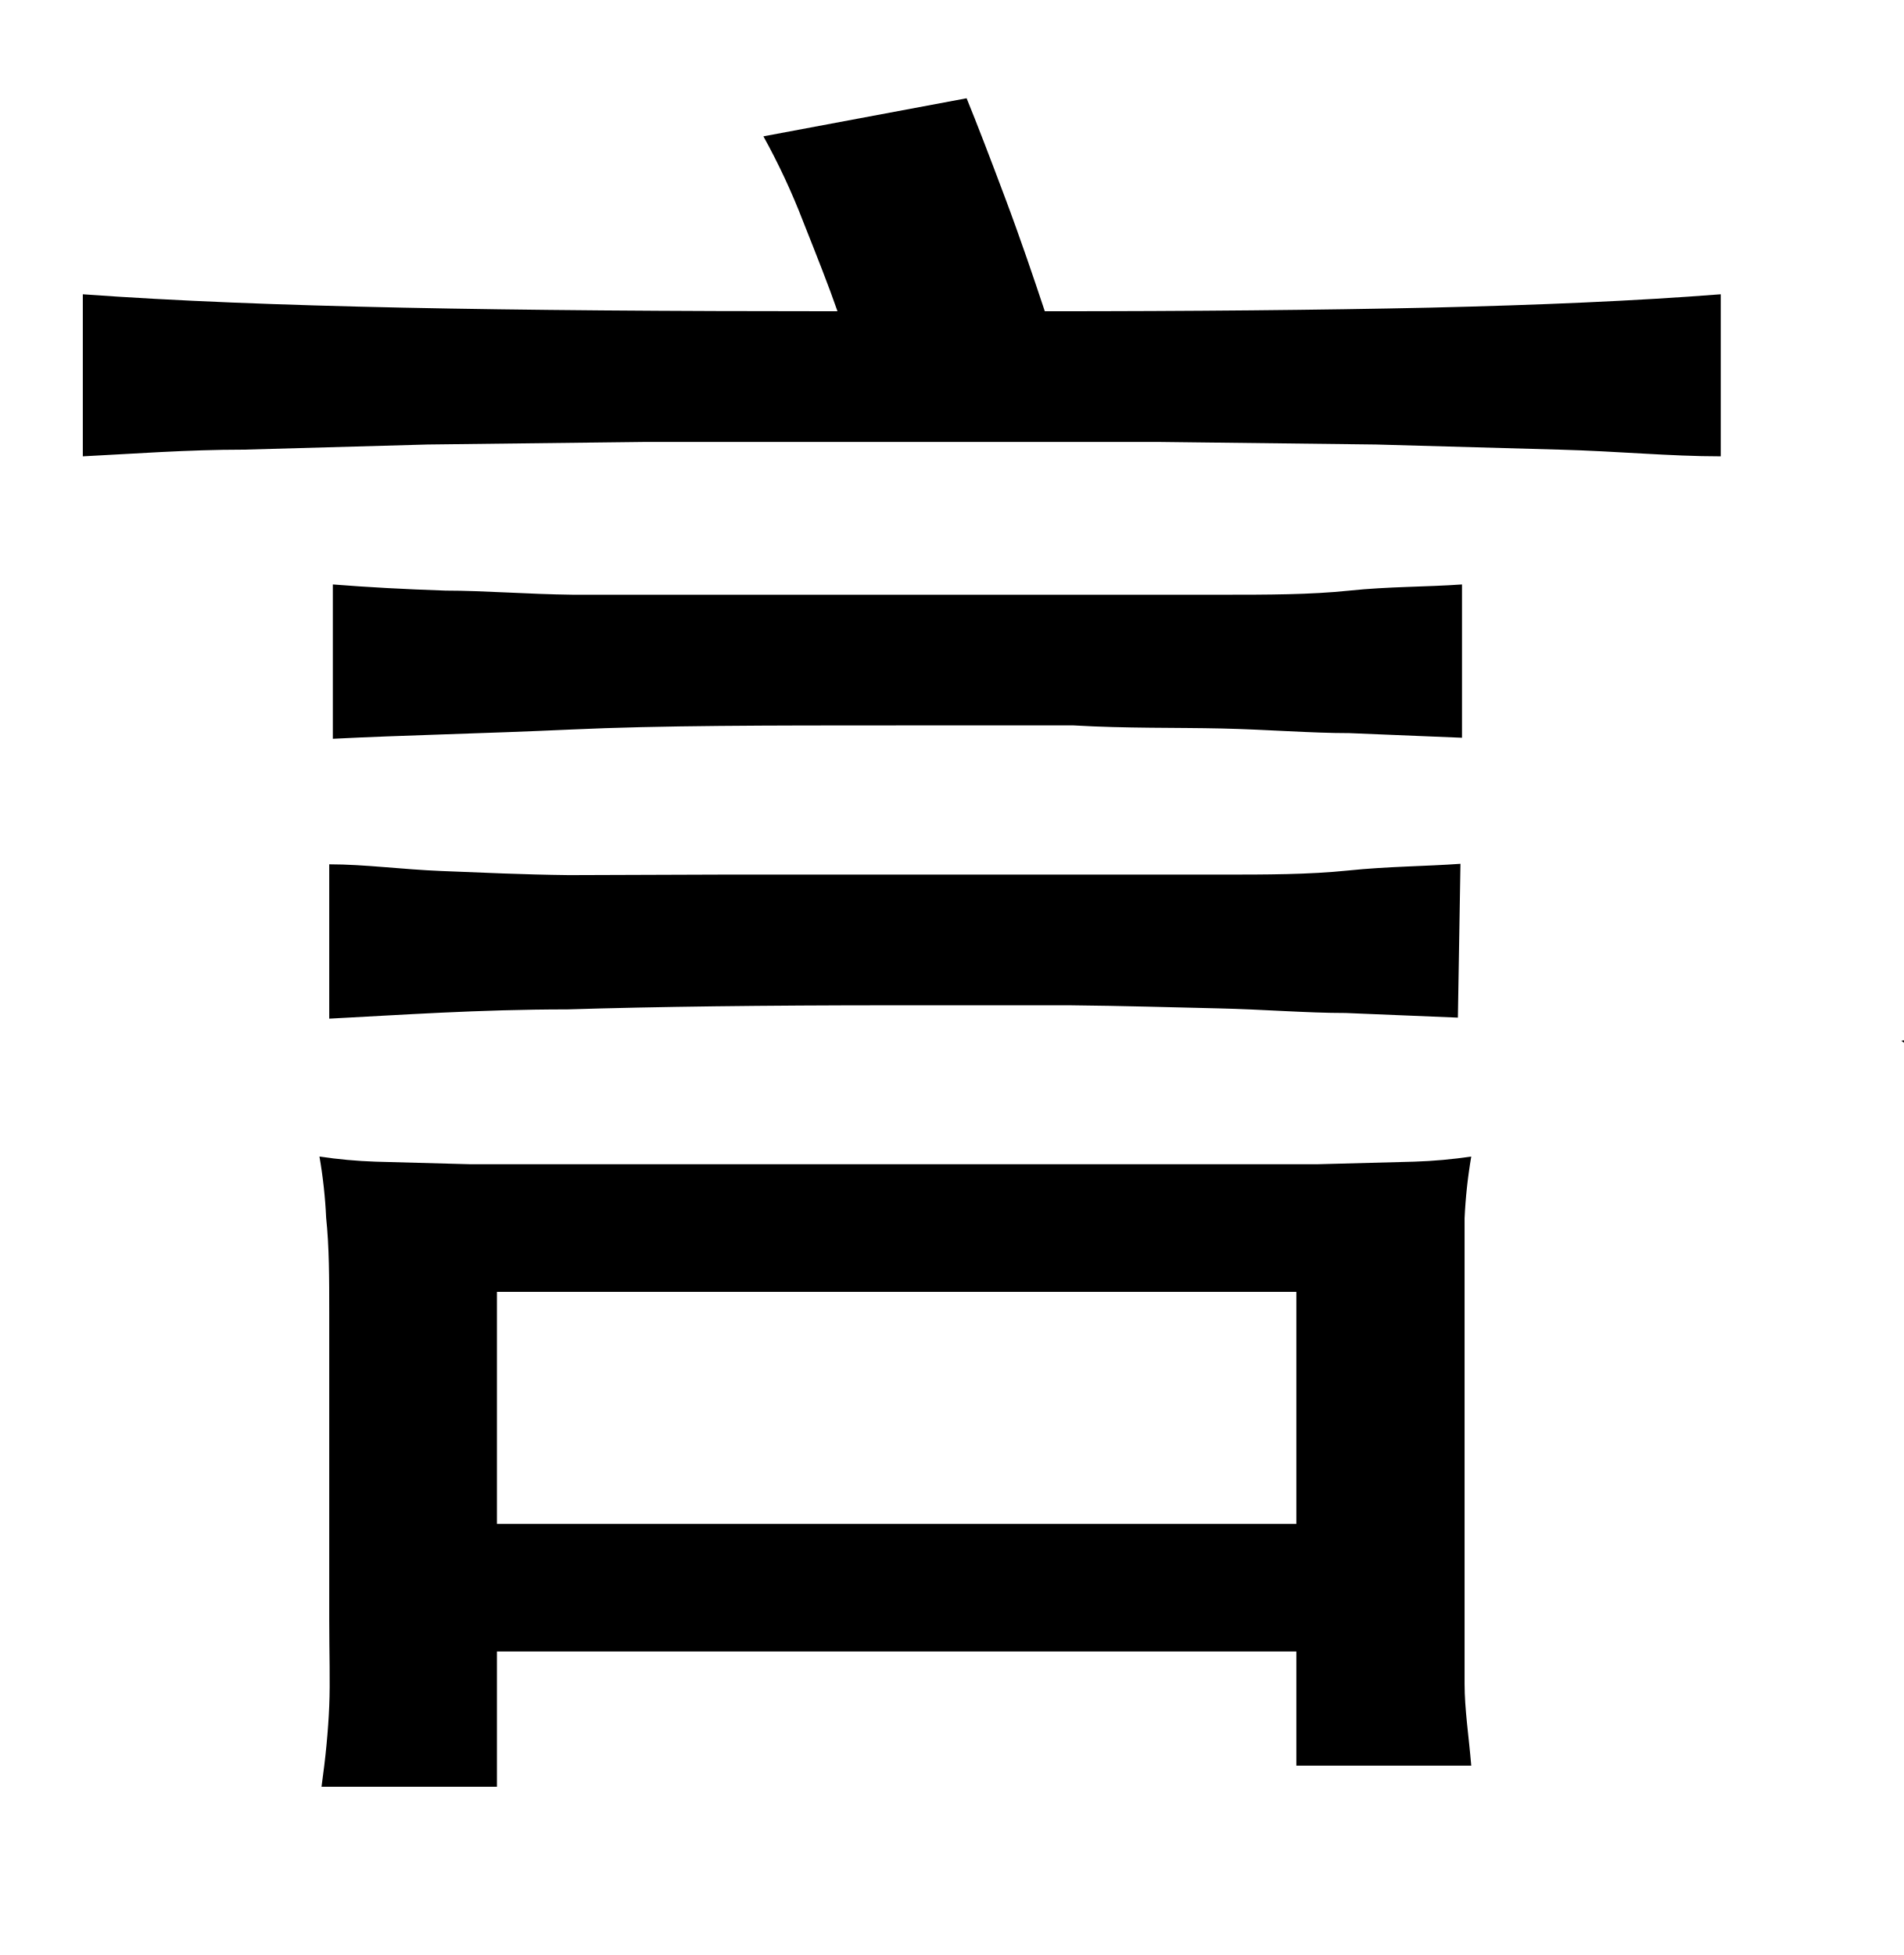
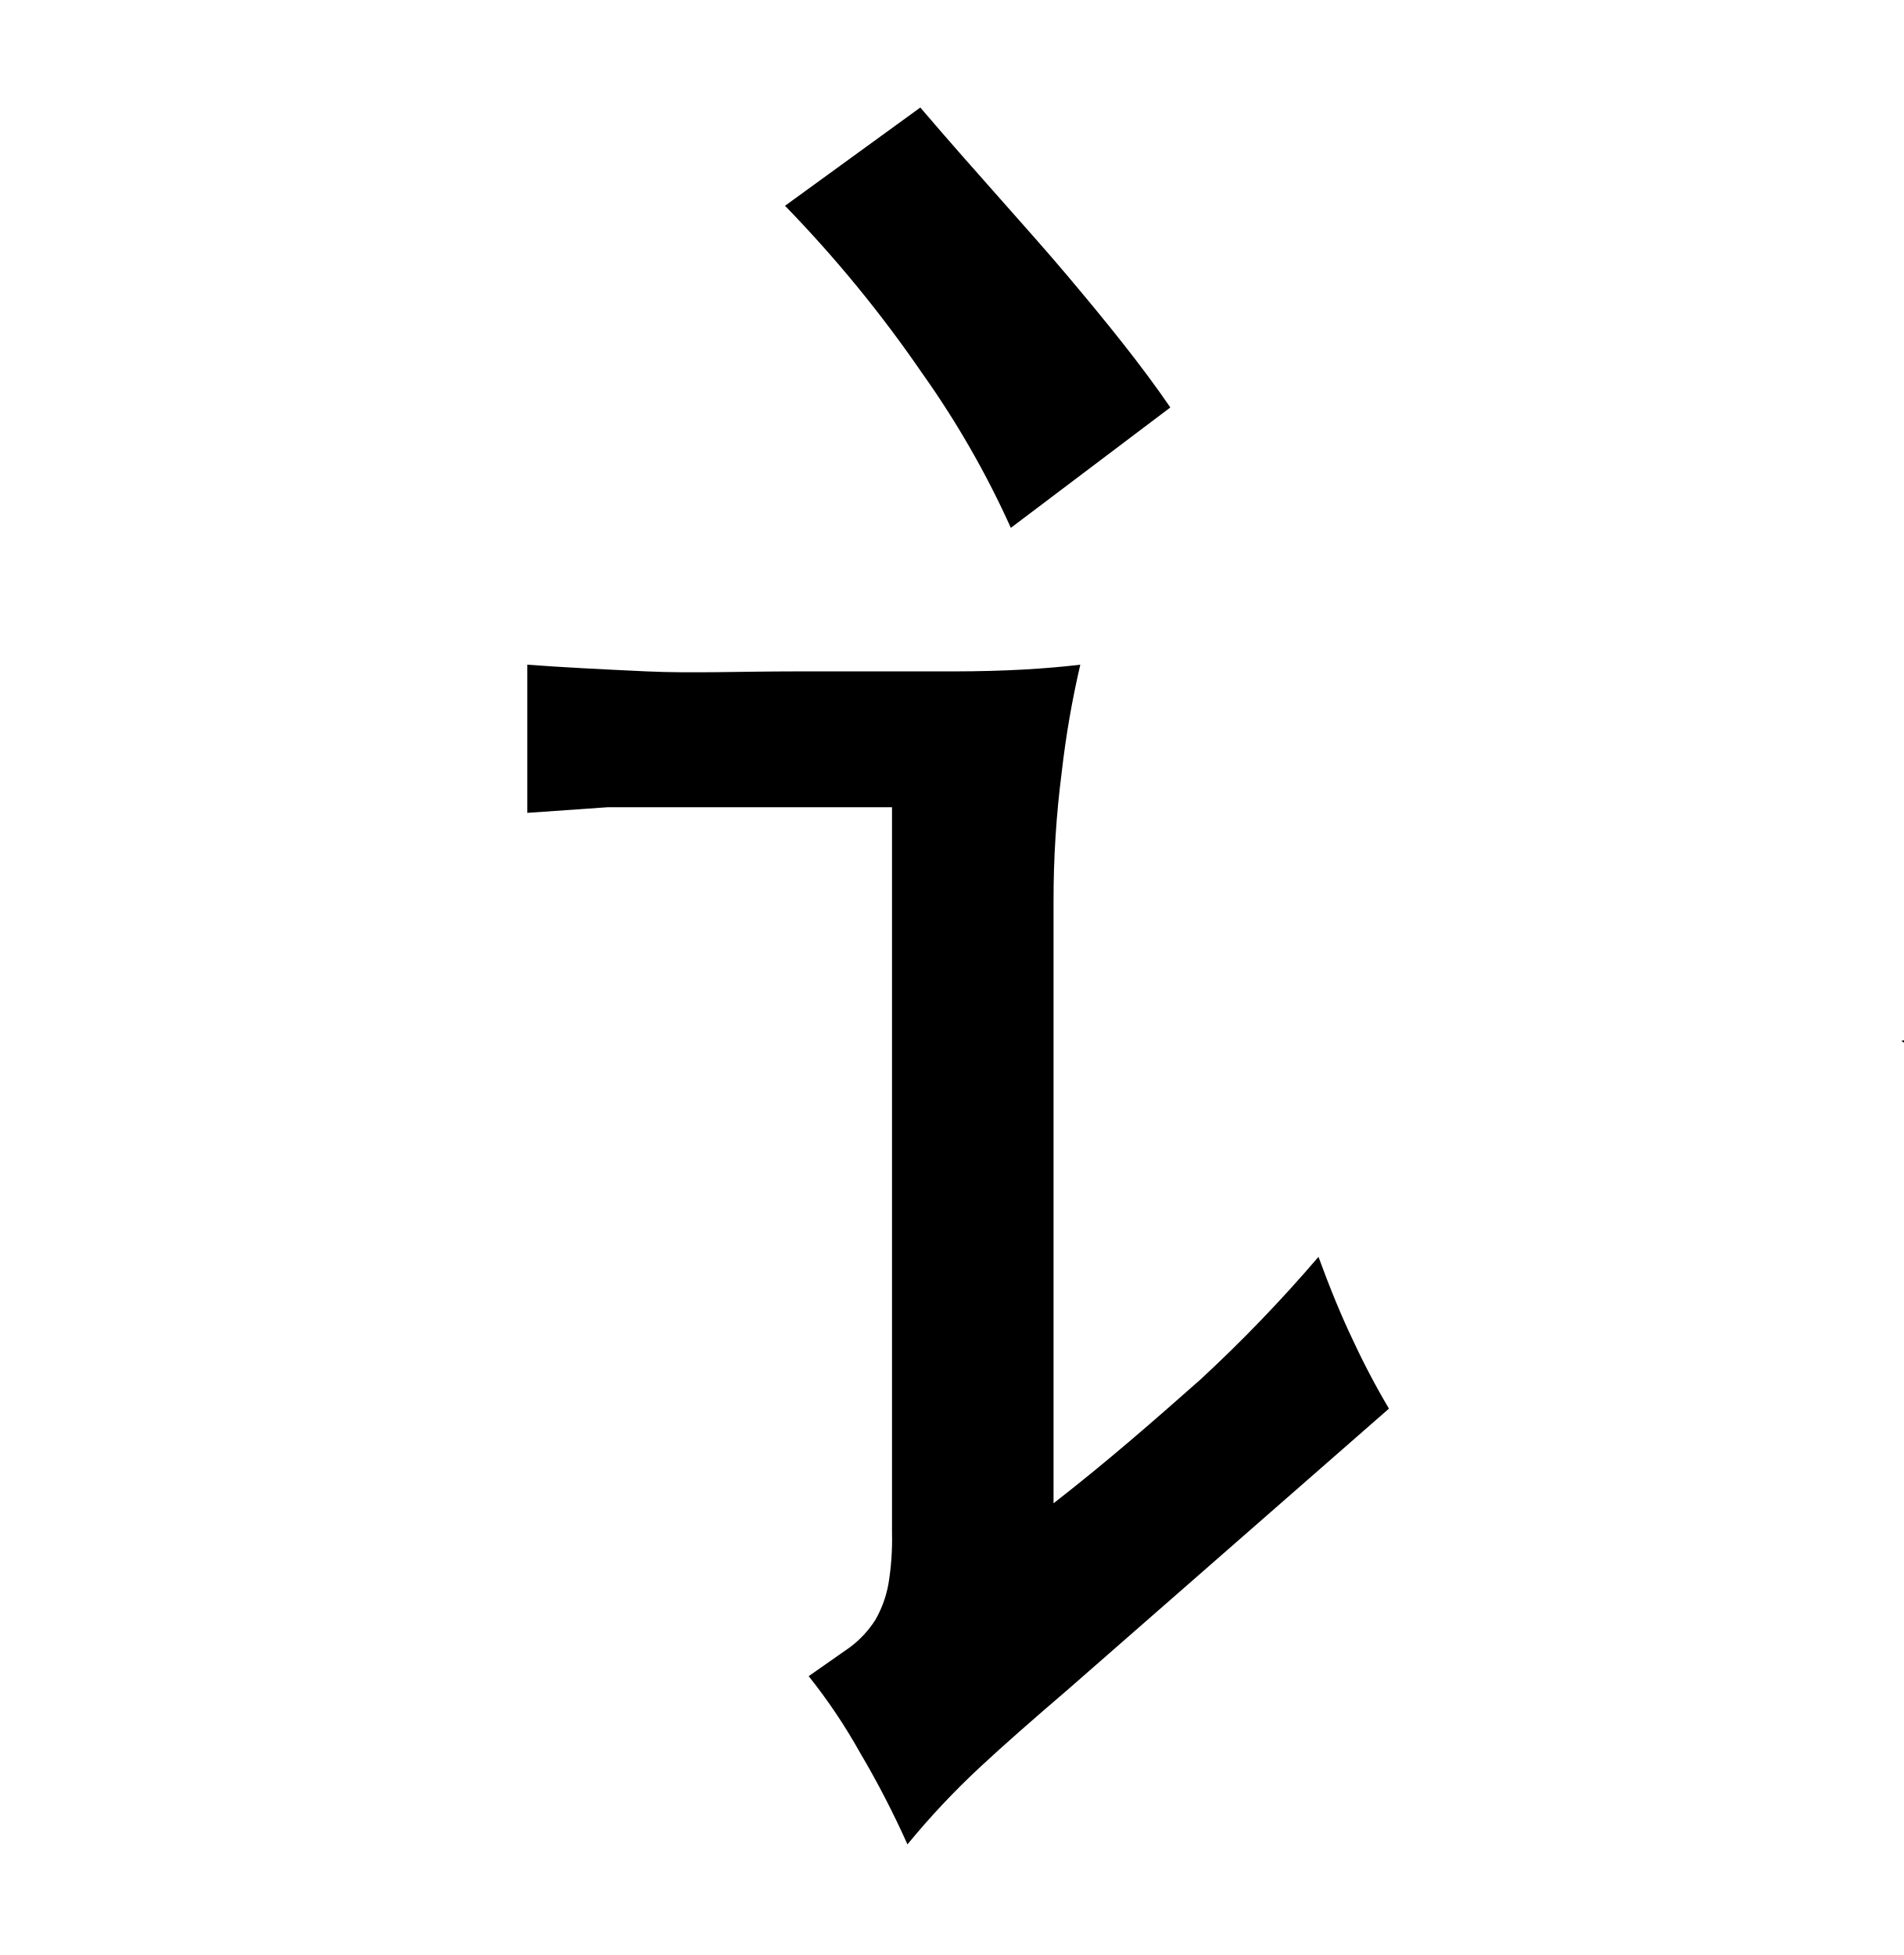
<svg xmlns="http://www.w3.org/2000/svg" viewBox="0 0 37 38">
  <g id="Layer_2" data-name="Layer 2">
-     <path d="M16.28,6.05c-.17-.49-.4-1.07-.67-1.75a13.23,13.23,0,0,0-.77-1.65l3.95-.74c.2.49.45,1.14.75,1.94s.55,1.54.77,2.2q4.29,0,7.48-.07c2.12-.05,4-.13,5.66-.26V8.87c-1,0-2-.1-3.13-.13l-3.57-.1-4.22-.05-5,0-5,0-4.22.05-3.57.1c-1.1,0-2.14.08-3.13.13V5.72c1.78.13,3.85.21,6.22.26S13,6.05,16.28,6.05ZM9.66,34.73H6.25c.08-.57.13-1.09.15-1.57s0-1,0-1.69V25.52c0-.67,0-1.29-.06-1.85a9.5,9.5,0,0,0-.13-1.19,9.5,9.5,0,0,0,1.09.1l1.85.05c.81,0,1.86,0,3.17,0H22.42c1.31,0,2.37,0,3.18,0l1.89-.05a9.68,9.68,0,0,0,1.11-.1,9.73,9.73,0,0,0-.13,1.2c0,.58,0,1.2,0,1.84v5.55c0,.61,0,1.17,0,1.66s.08,1,.13,1.59H25.2V32.1H9.66ZM28.34,19.78l-2.18-.09c-.77,0-1.59-.07-2.48-.09s-1.85-.05-2.89-.06l-3.44,0q-3.74,0-6.32.08c-1.73,0-3.27.11-4.63.18v-3c.69,0,1.42.1,2.18.13s1.59.07,2.48.08L14,17h6.84l2.89,0c.89,0,1.71,0,2.48-.08s1.49-.08,2.18-.13Zm.08-5.44-2.19-.09c-.76,0-1.59-.07-2.48-.09s-1.85,0-2.88-.06l-3.44,0c-2.5,0-4.6,0-6.33.08s-3.27.11-4.63.18v-3q1,.08,2.19.12c.76,0,1.59.07,2.48.08l2.88,0h6.85l2.88,0c.89,0,1.72,0,2.48-.08s1.49-.07,2.19-.12ZM25.2,25.11H9.66v4.51H25.2Z" />
    <path d="M54.61,12.49a13.84,13.84,0,0,1-2.07,2.43,34.32,34.32,0,0,1-3.28,2.73,47.64,47.64,0,0,1-4.32,2.85q-2.43,1.42-5.28,2.76c-.12-.2-.28-.43-.48-.7s-.42-.55-.66-.84-.51-.56-.78-.83a5.48,5.48,0,0,0-.78-.66,19.9,19.9,0,0,0,5.4-1.78,27.64,27.64,0,0,0,4.83-3A25.32,25.32,0,0,0,51,11.81a18,18,0,0,0,2.5-3.72,14.37,14.37,0,0,0,1.87,1A7,7,0,0,0,57,9.68c.27.05.42.15.46.3s-.14.29-.54.44l-.2.11-.28.15A18.41,18.41,0,0,0,59.55,14a19.32,19.32,0,0,0,3.57,2.35A22.49,22.49,0,0,0,67.26,18a39.91,39.91,0,0,0,4.78,1,11.33,11.33,0,0,0-1.15,1.87,13.56,13.56,0,0,0-.78,1.94,38.13,38.13,0,0,1-4.82-1.85A32.49,32.49,0,0,1,61,18.5a25.9,25.9,0,0,1-3.62-2.83A17.82,17.82,0,0,1,54.61,12.49ZM52.39,4.76c.22,0,.31.17.26.35s-.22.33-.52.43a2.81,2.81,0,0,0-.76.44c-.33.25-.83.67-1.49,1.26S48.35,8.65,47.29,9.7s-2.41,2.4-4,4.05A4.79,4.79,0,0,0,42.6,13a7.13,7.13,0,0,0-.83-.7,8.06,8.06,0,0,0-.89-.59,3.51,3.51,0,0,0-.77-.37,18.82,18.82,0,0,0,2.77-1.82,29.34,29.34,0,0,0,2.57-2.25A30.21,30.21,0,0,0,47.6,4.93a19.56,19.56,0,0,0,1.5-2.09A10.74,10.74,0,0,0,51,4.13,6.51,6.51,0,0,0,52.39,4.76ZM47.88,35.84H44.55c.12-.86.21-1.67.26-2.41s.07-1.52.07-2.36V21.26H64.23c0,.37-.09.78-.11,1.24s0,.93,0,1.43V31c0,.84,0,1.56.08,2.15s.13,1.28.26,2.07H61V33H47.88ZM61,23.78H47.88V30.4H61Zm5.55-11.44a46.44,46.44,0,0,0-4.2-3.83,32.42,32.42,0,0,0-4.35-3l2.08-2.37c.88.57,1.71,1.11,2.48,1.63s1.51,1,2.23,1.55L67,7.94c.74.54,1.51,1.14,2.33,1.78Z" />
  </g>
+   <g id="Layer_6" data-name="Layer 6">
+     <path d="M20.77,32.83c-.7.6-1.27,1.1-1.71,1.51a15.24,15.24,0,0,0-1.42,1.51,17.7,17.7,0,0,0-.92-1.78,10.93,10.93,0,0,0-1-1.49l.8-.56a2,2,0,0,0,.5-.54,2.18,2.18,0,0,0,.25-.69,5.31,5.31,0,0,0,.07-1V15.69h-4.1c-.53,0-1,0-1.42,0l-1.57.11V12.92c.67.05,1.45.09,2.32.13s1.84,0,2.9,0,2.08,0,3.06,0S20.33,13,21,12.92A18.32,18.32,0,0,0,20.64,15a19.38,19.38,0,0,0-.16,2.52v11.7c1.08-.84,2-1.65,2.86-2.41a28.35,28.35,0,0,0,2.29-2.38c.22.6.44,1.14.67,1.62a15,15,0,0,0,.7,1.33ZM19.65,10.26a17.83,17.83,0,0,0-1.72-3A24.74,24.74,0,0,0,15.26,4l2.63-1.91C19,3.39,20,4.47,20.75,5.36s1.44,1.74,2,2.56Z" />
+   </g>
</svg>
